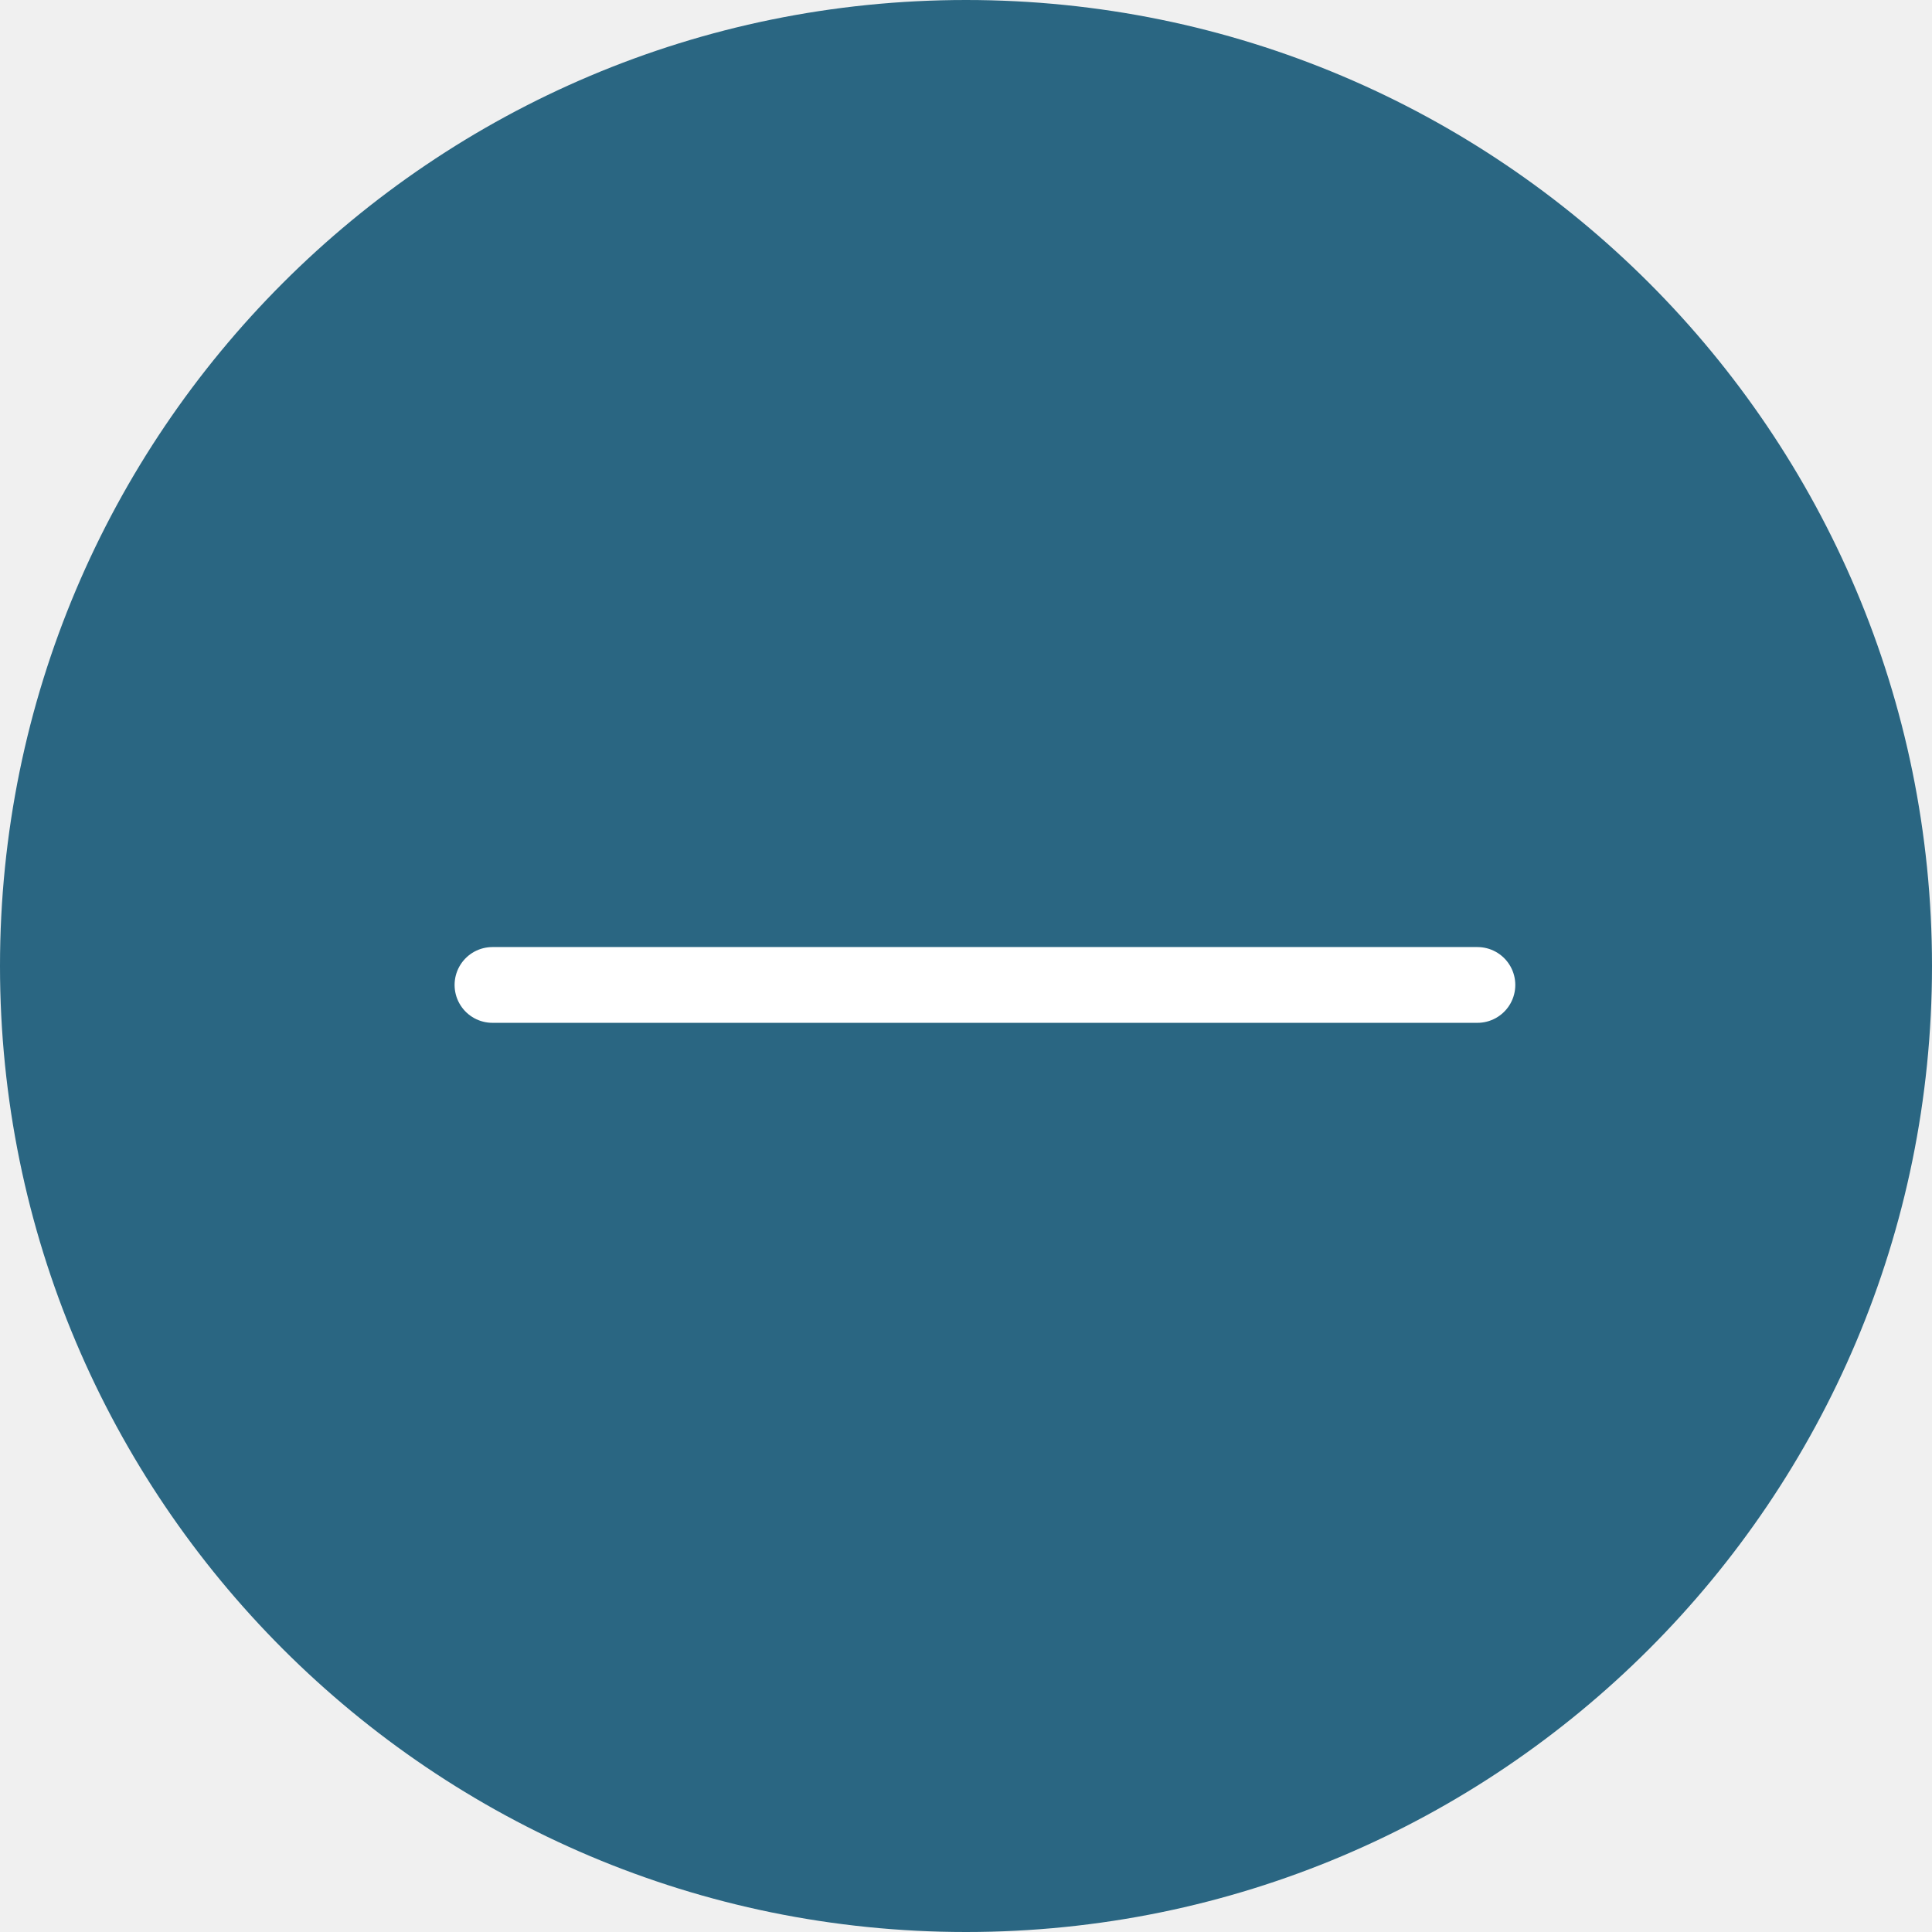
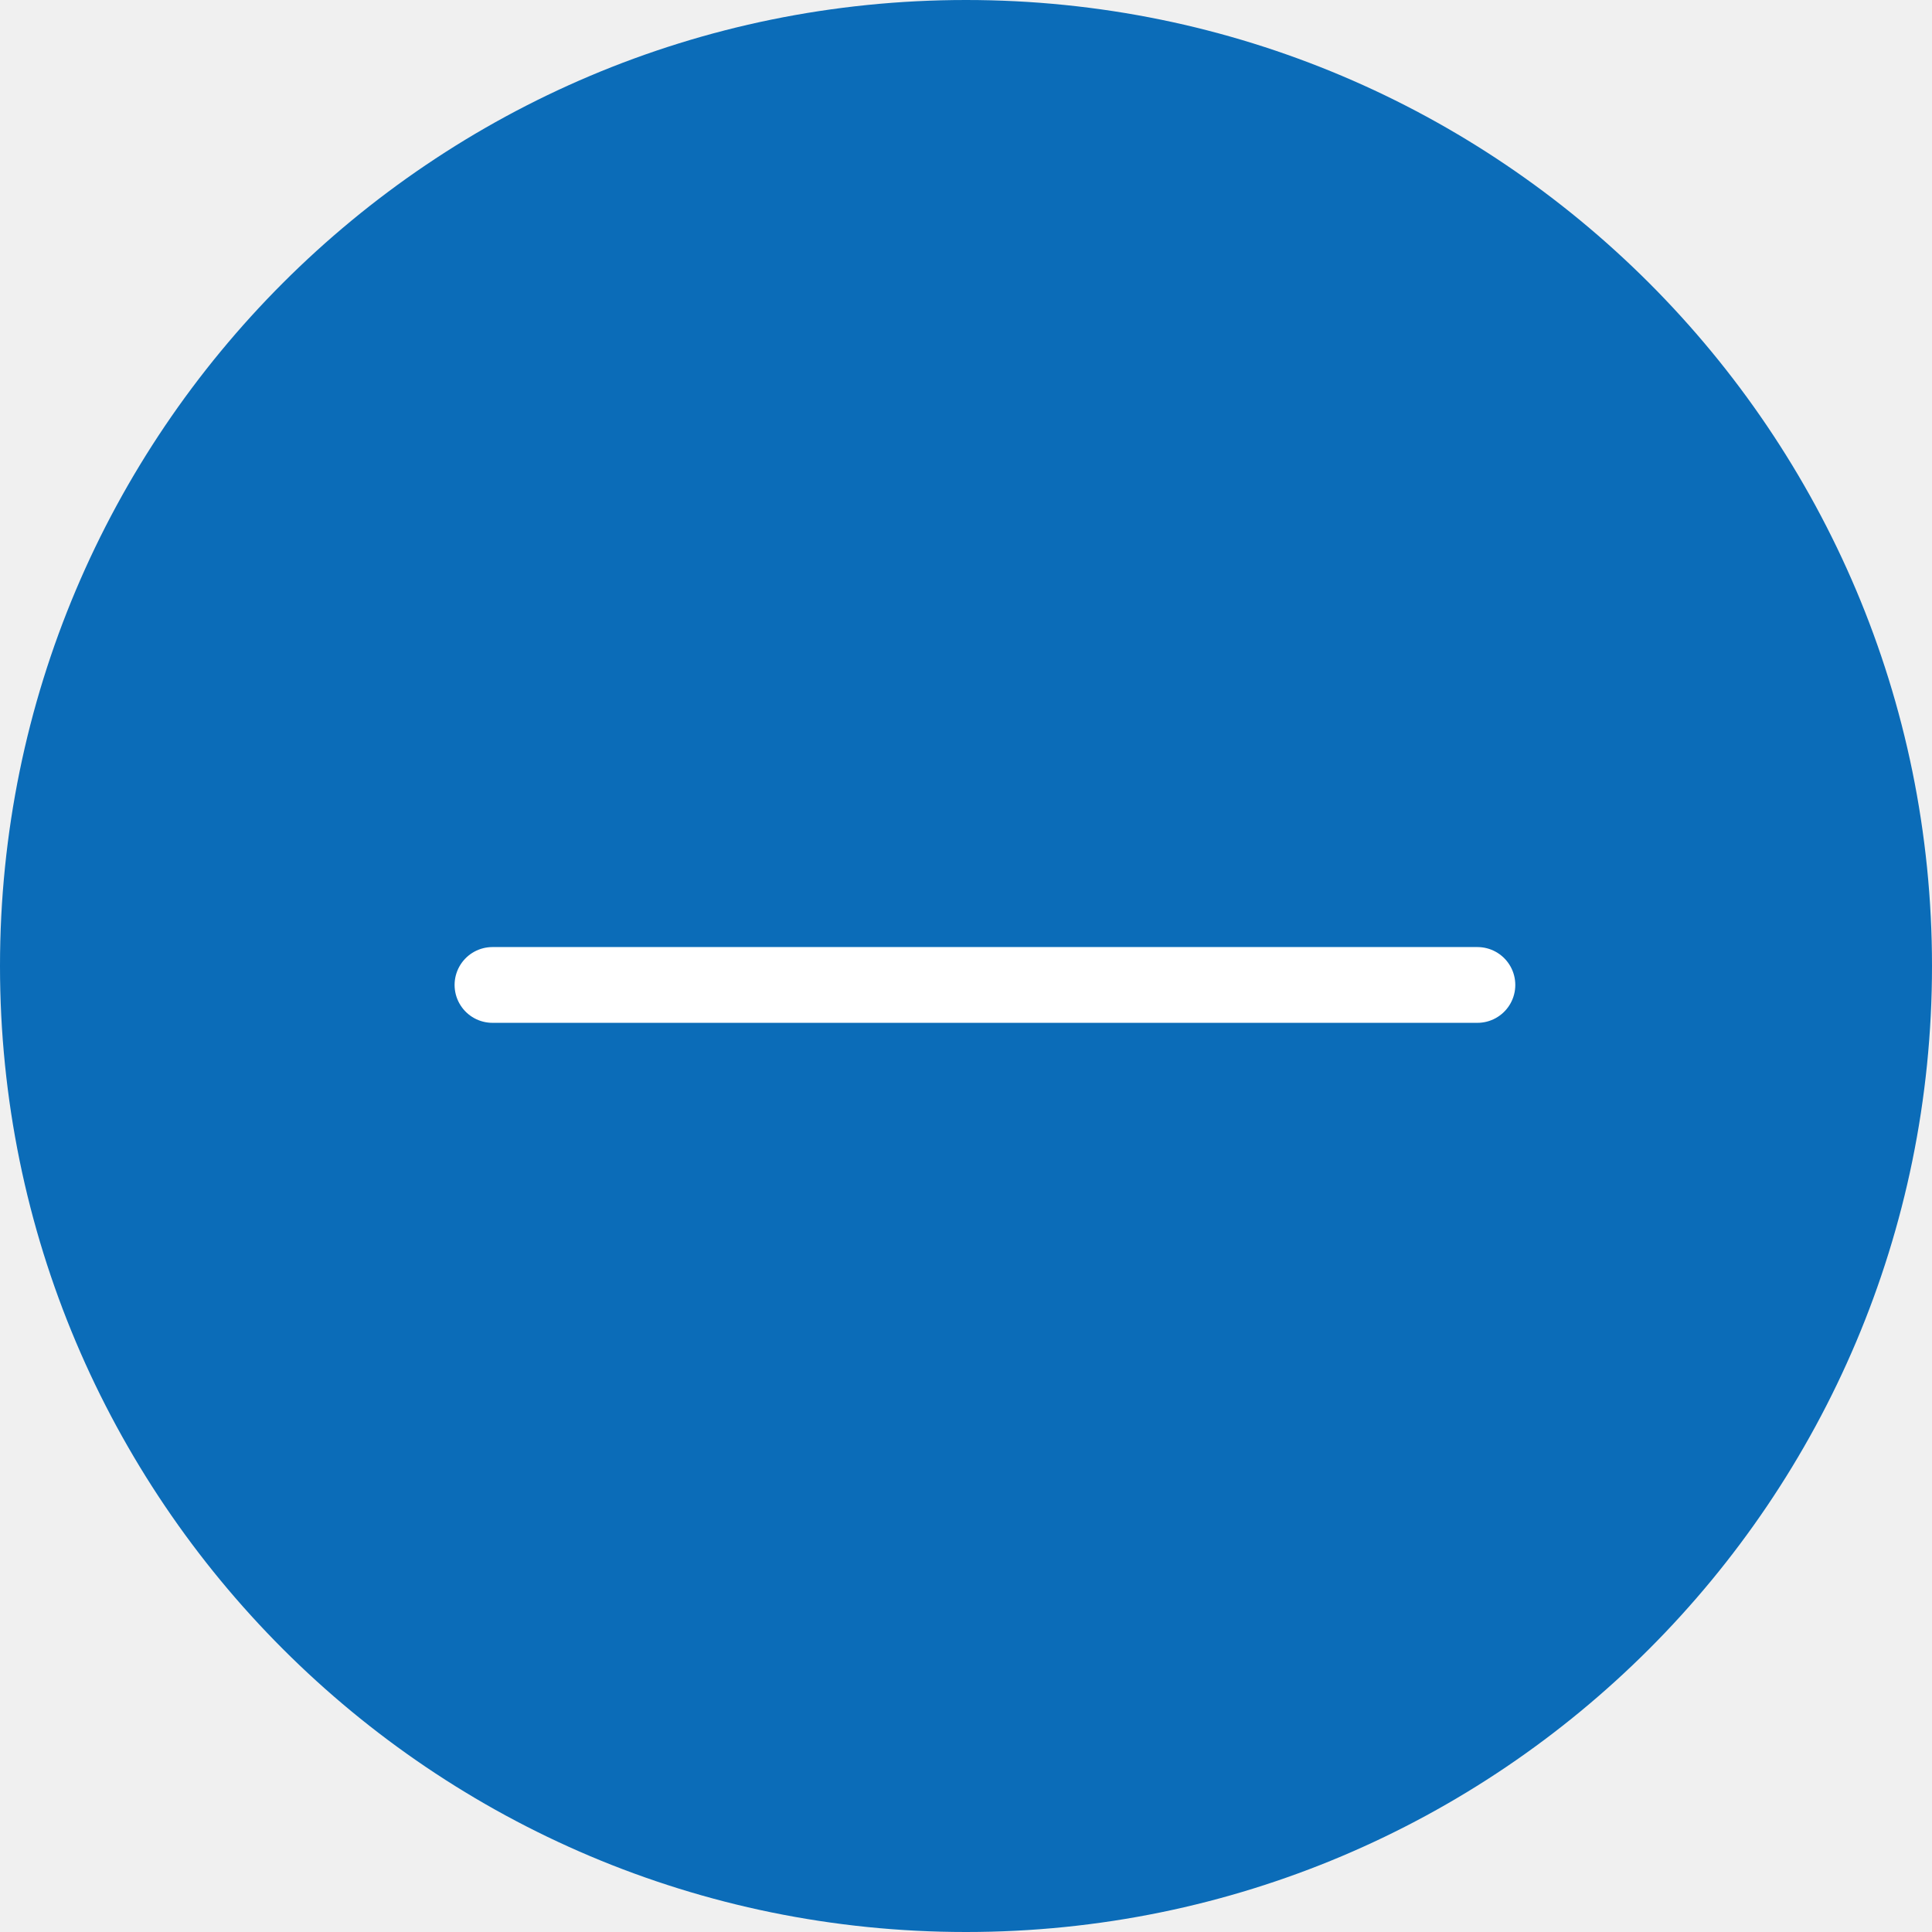
<svg xmlns="http://www.w3.org/2000/svg" width="51" height="51" viewBox="0 0 51 51" fill="none">
-   <circle cx="25.5" cy="25.5" r="25.5" fill="#2A6682" />
+   <circle cx="25.5" cy="25.5" r="25.5" fill="#0b6cb8" />
  <path d="M39 26L13 26" stroke="white" stroke-width="2" stroke-linecap="round" />
</svg>
